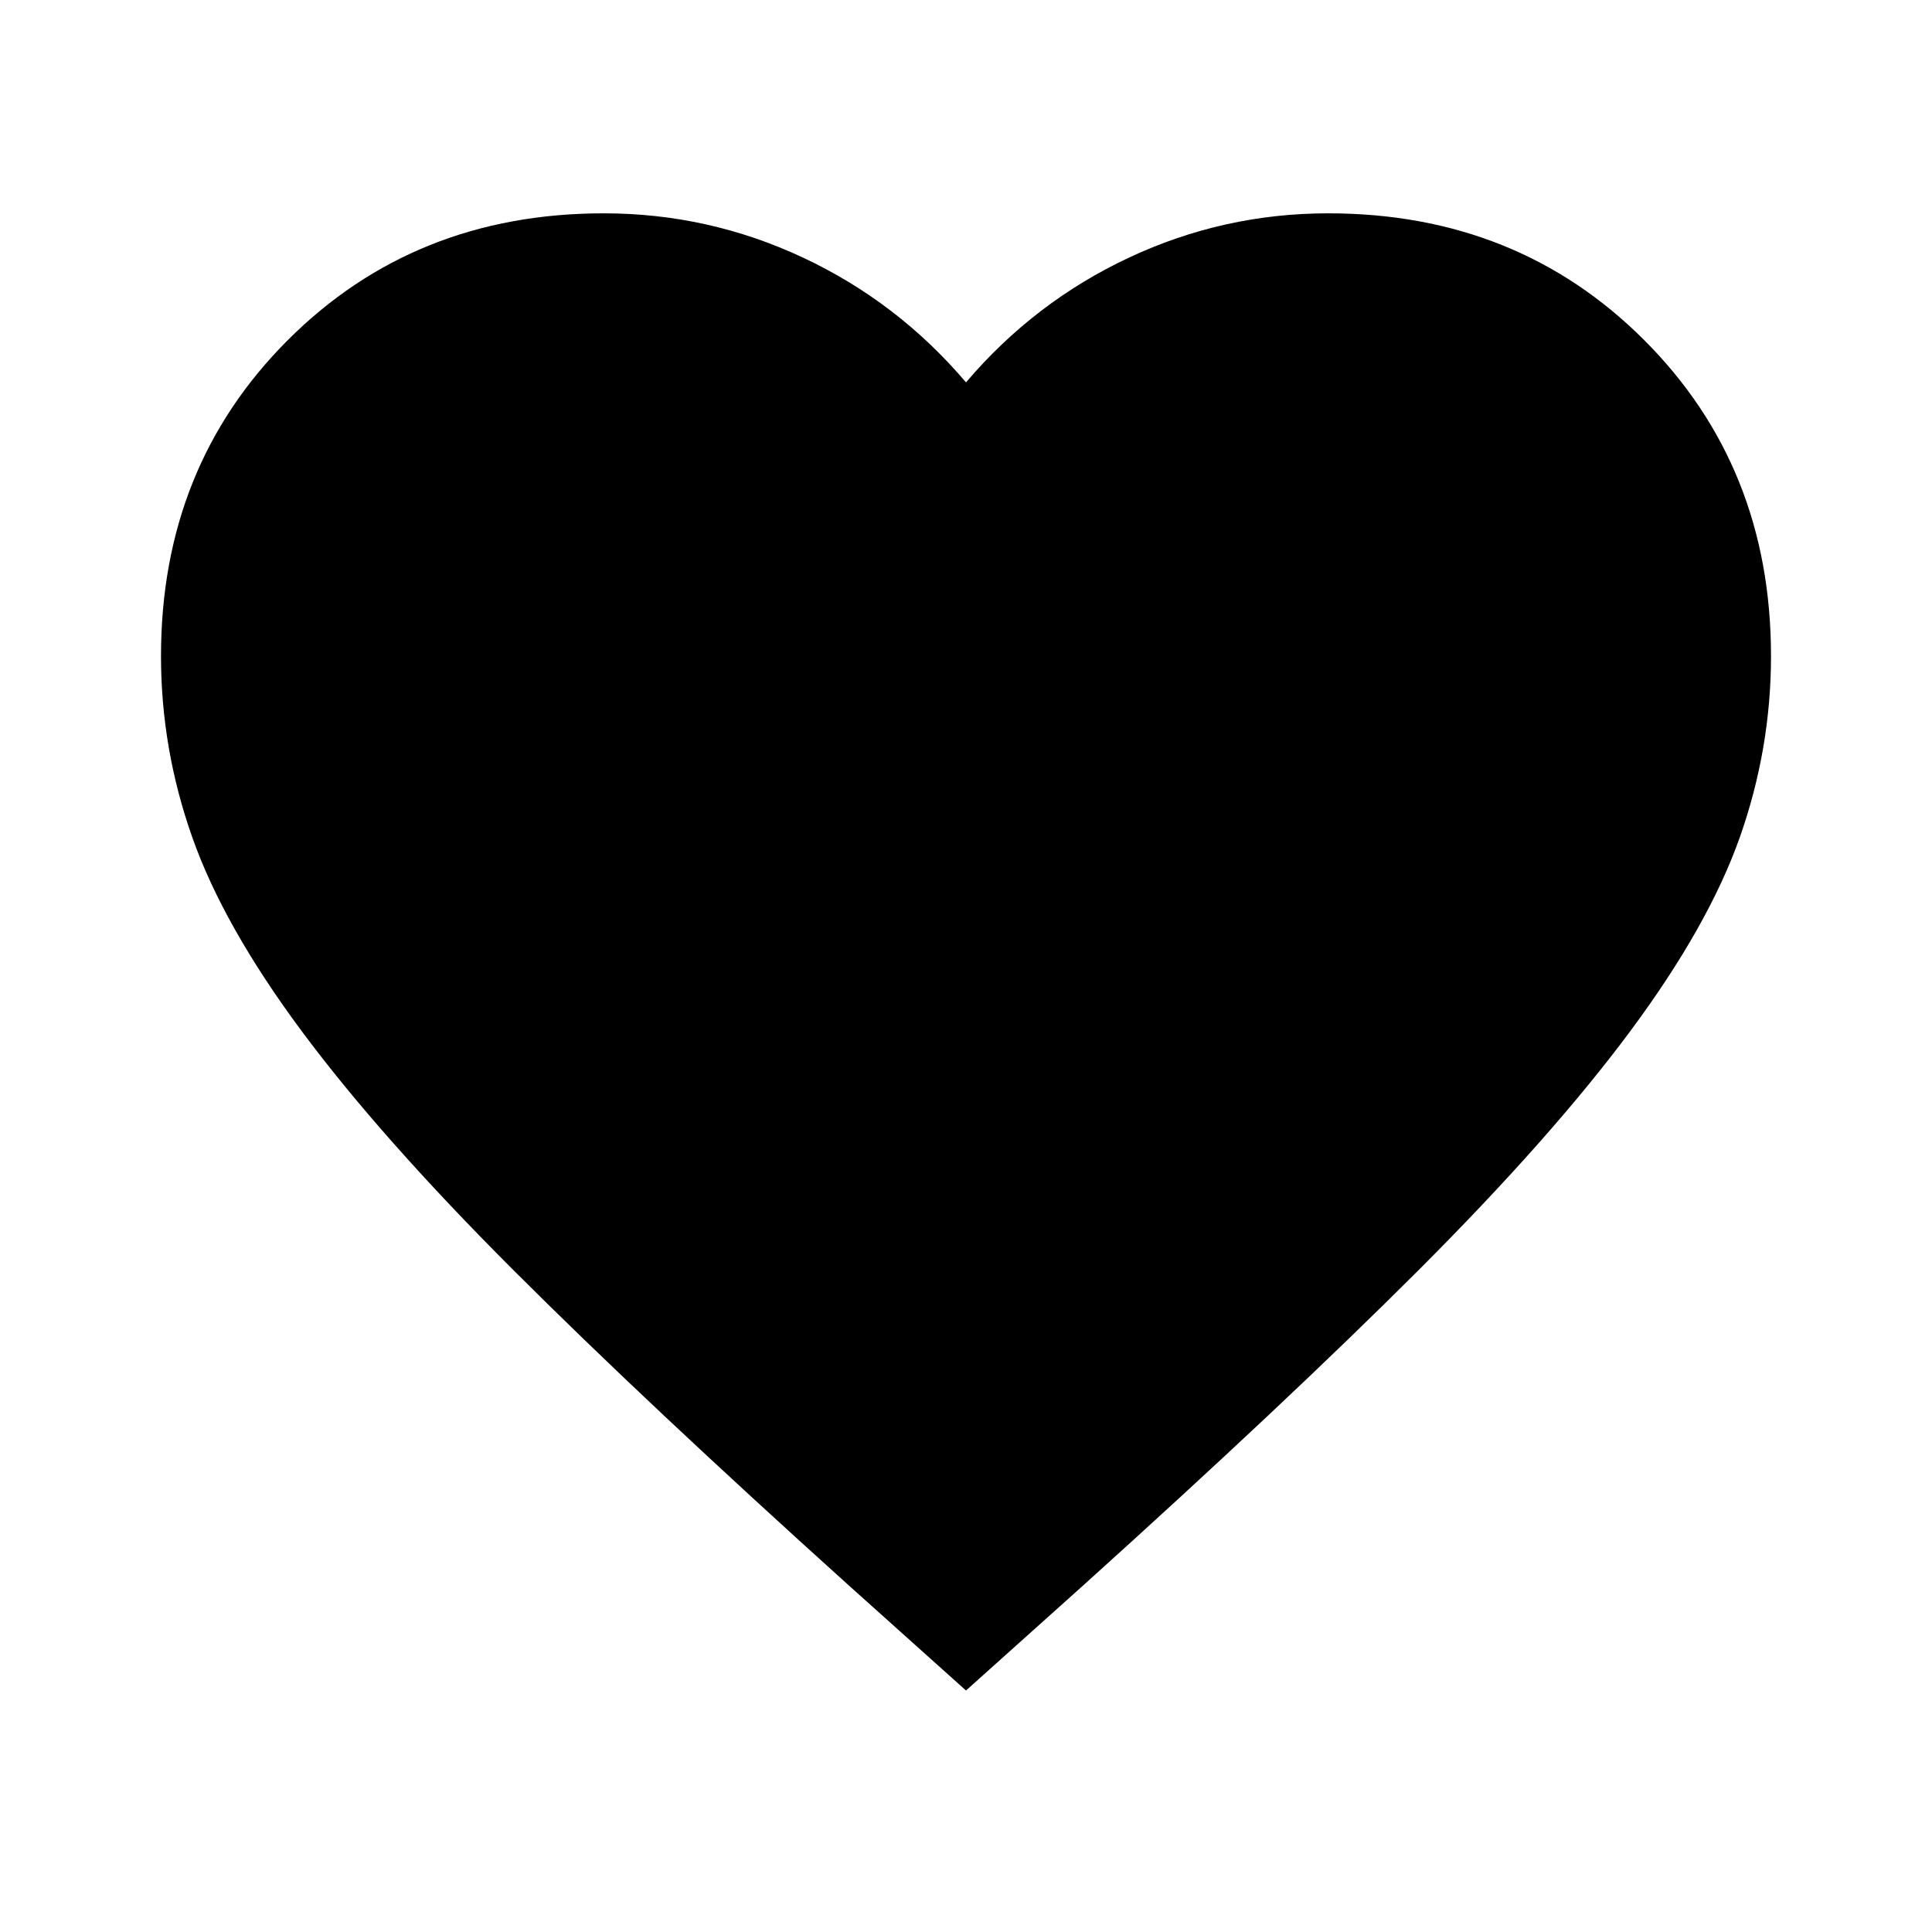
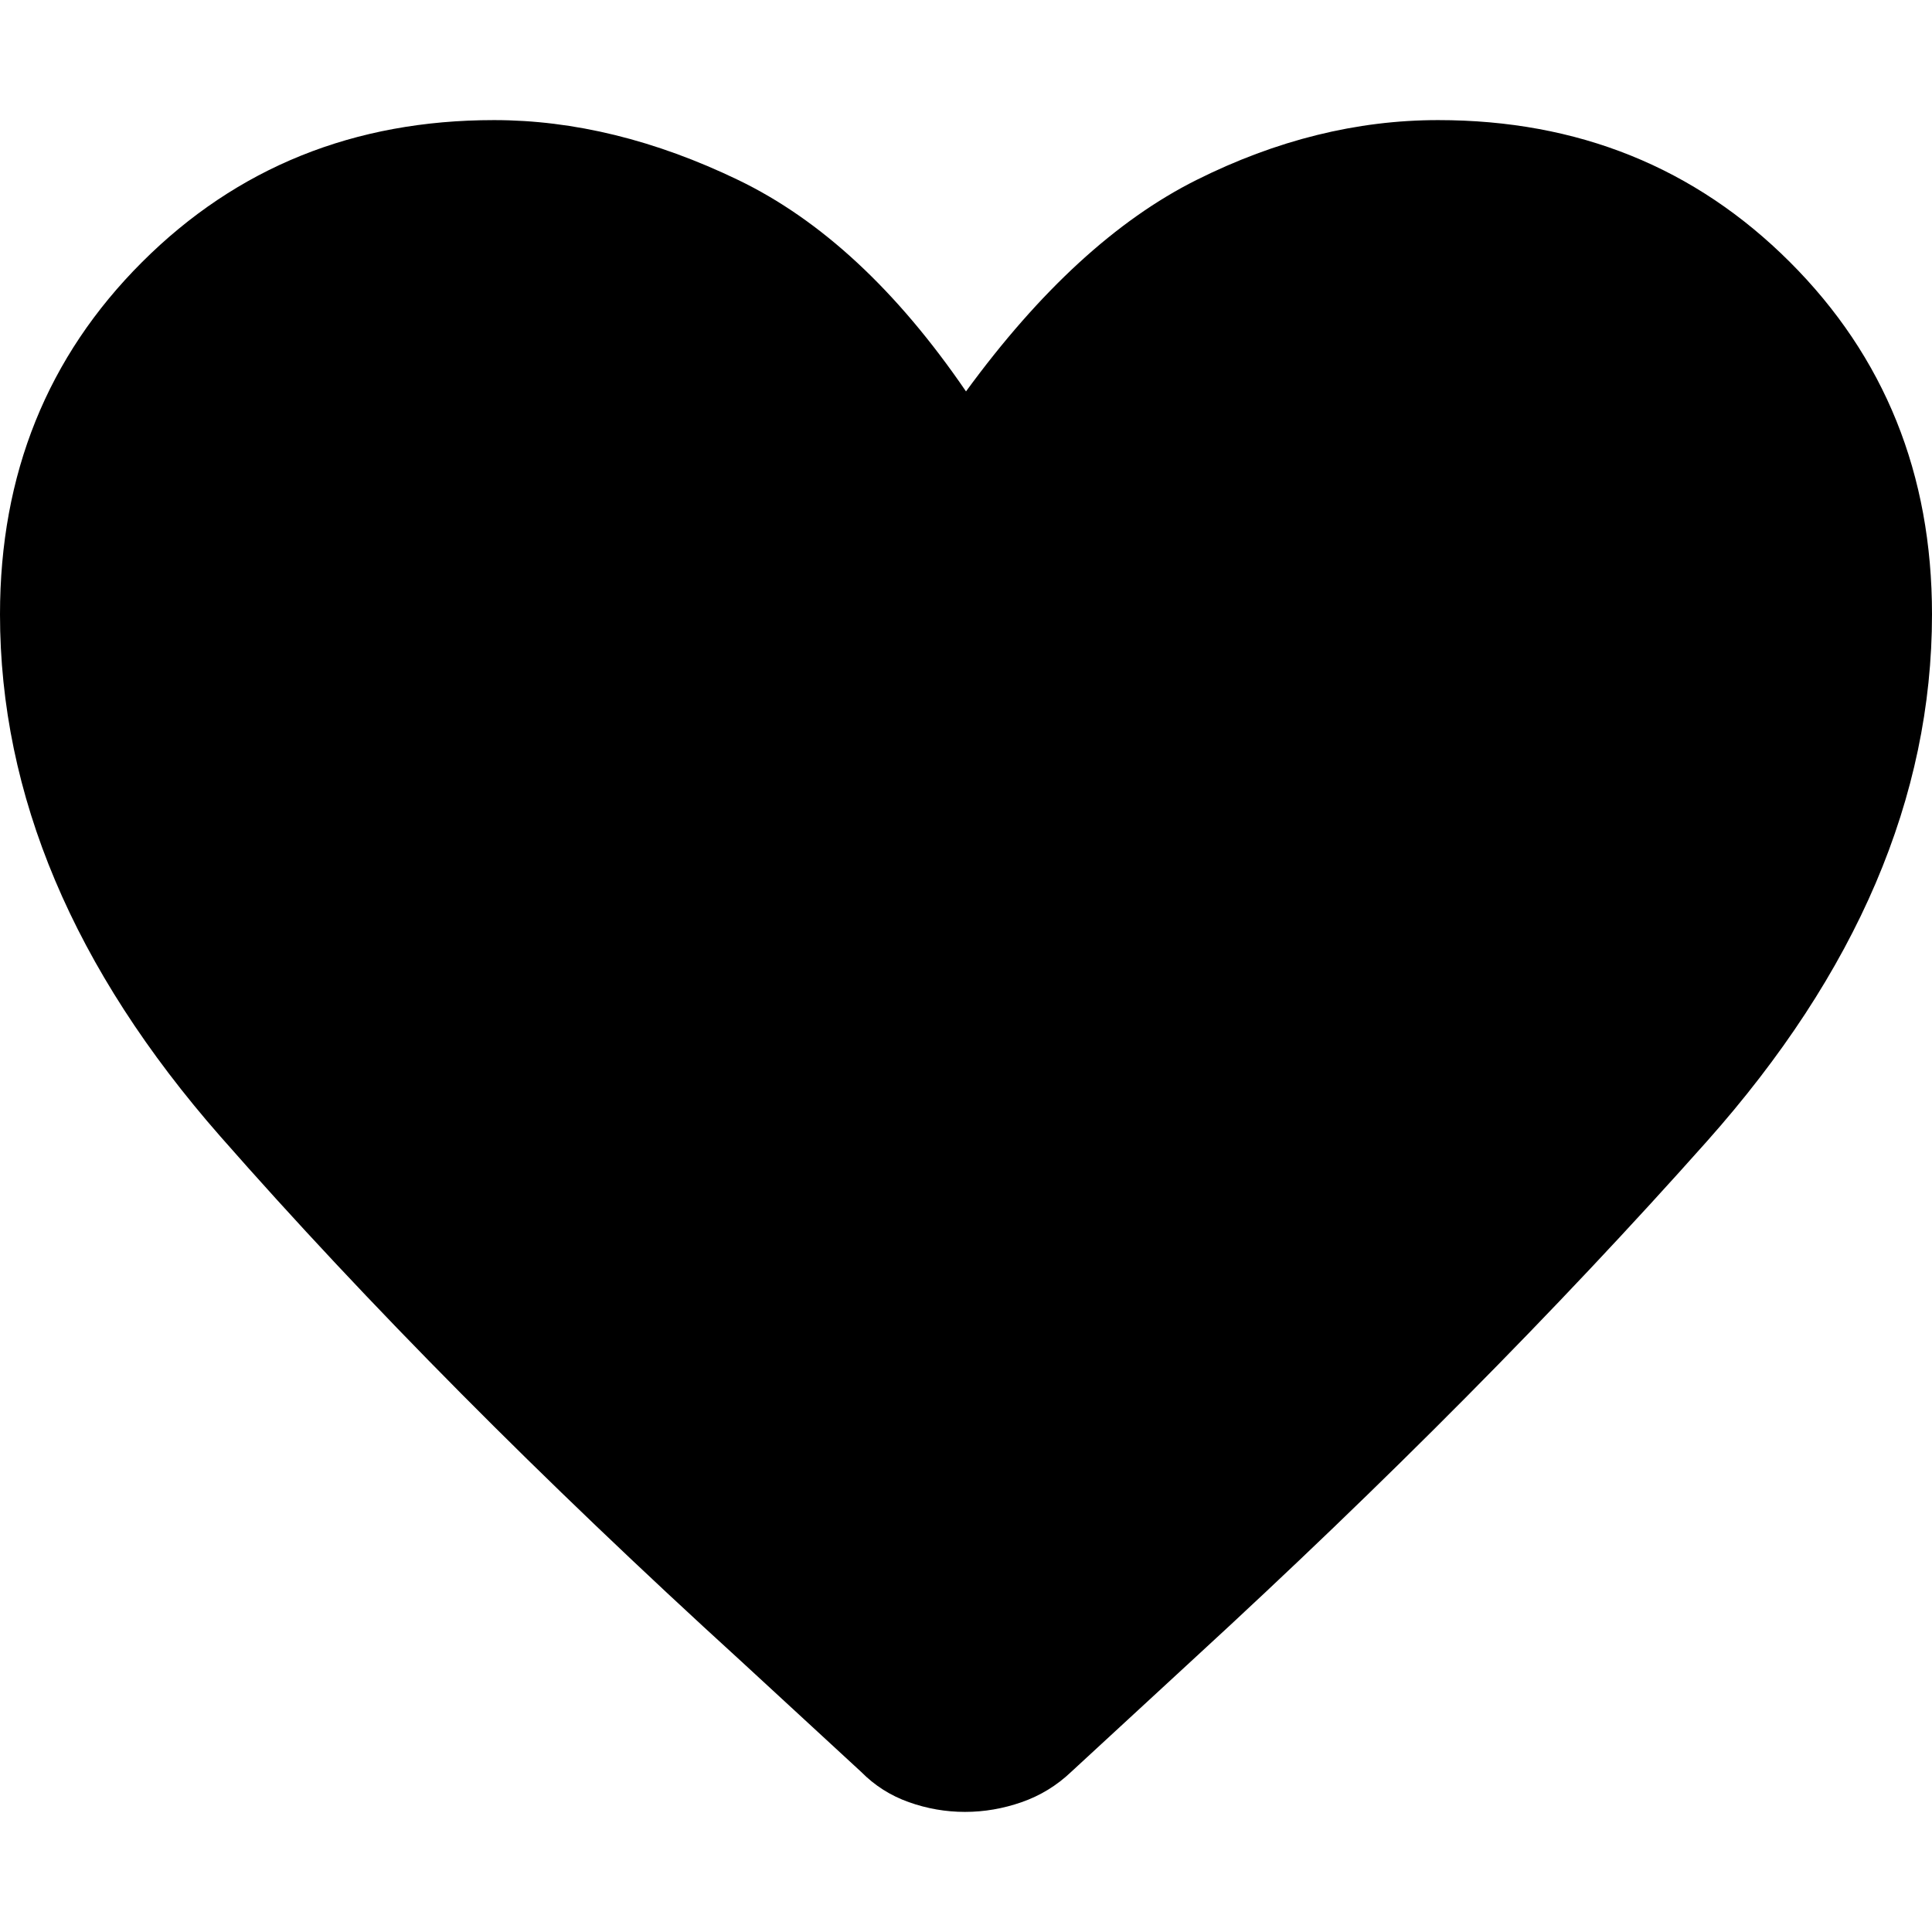
- <svg xmlns="http://www.w3.org/2000/svg" aria-label="filled heart" viewBox="0 0 24 24" fill="none">
-   <path d="M12 21L10.55 19.7C8.867 18.183 7.475 16.875 6.375 15.775C5.275 14.675 4.4 13.687 3.75 12.812C3.1 11.937 2.646 11.133 2.388 10.4C2.129 9.667 2 8.917 2 8.15C2 6.583 2.525 5.275 3.575 4.225C4.625 3.175 5.933 2.65 7.5 2.65C8.367 2.65 9.192 2.833 9.975 3.2C10.758 3.567 11.433 4.083 12 4.75C12.567 4.083 13.242 3.567 14.025 3.2C14.808 2.833 15.633 2.65 16.5 2.65C18.067 2.65 19.375 3.175 20.425 4.225C21.475 5.275 22 6.583 22 8.15C22 8.917 21.871 9.667 21.613 10.4C21.354 11.133 20.9 11.937 20.25 12.812C19.6 13.687 18.725 14.675 17.625 15.775C16.525 16.875 15.133 18.183 13.45 19.7L12 21Z" fill="currentColor" />
+ <svg xmlns="http://www.w3.org/2000/svg" width="176" height="176" viewBox="0 0 176 176" fill="none">
+   <path d="M87.908 165.059C86.159 165.059 84.453 164.763 82.79 164.171C81.126 163.579 79.68 162.66 78.451 161.416L67.484 151.305C49.279 134.715 33.48 118.793 20.088 103.541C6.696 88.288 0 72.428 0 55.964C0 43.186 4.316 32.488 12.949 23.869C21.582 15.25 32.265 10.941 45 10.941C52.285 10.941 59.701 12.76 67.249 16.397C74.798 20.035 81.714 26.455 88 35.657C94.721 26.455 101.719 20.035 108.994 16.397C116.27 12.76 123.609 10.941 131.012 10.941C143.739 10.941 154.419 15.25 163.051 23.869C171.684 32.488 176 43.186 176 55.964C176 72.609 169.16 88.617 155.481 103.988C141.801 119.36 126.198 135.091 108.673 151.182L97.574 161.42C96.268 162.662 94.768 163.579 93.074 164.171C91.379 164.763 89.657 165.059 87.908 165.059Z" fill="currentColor" />
</svg>
